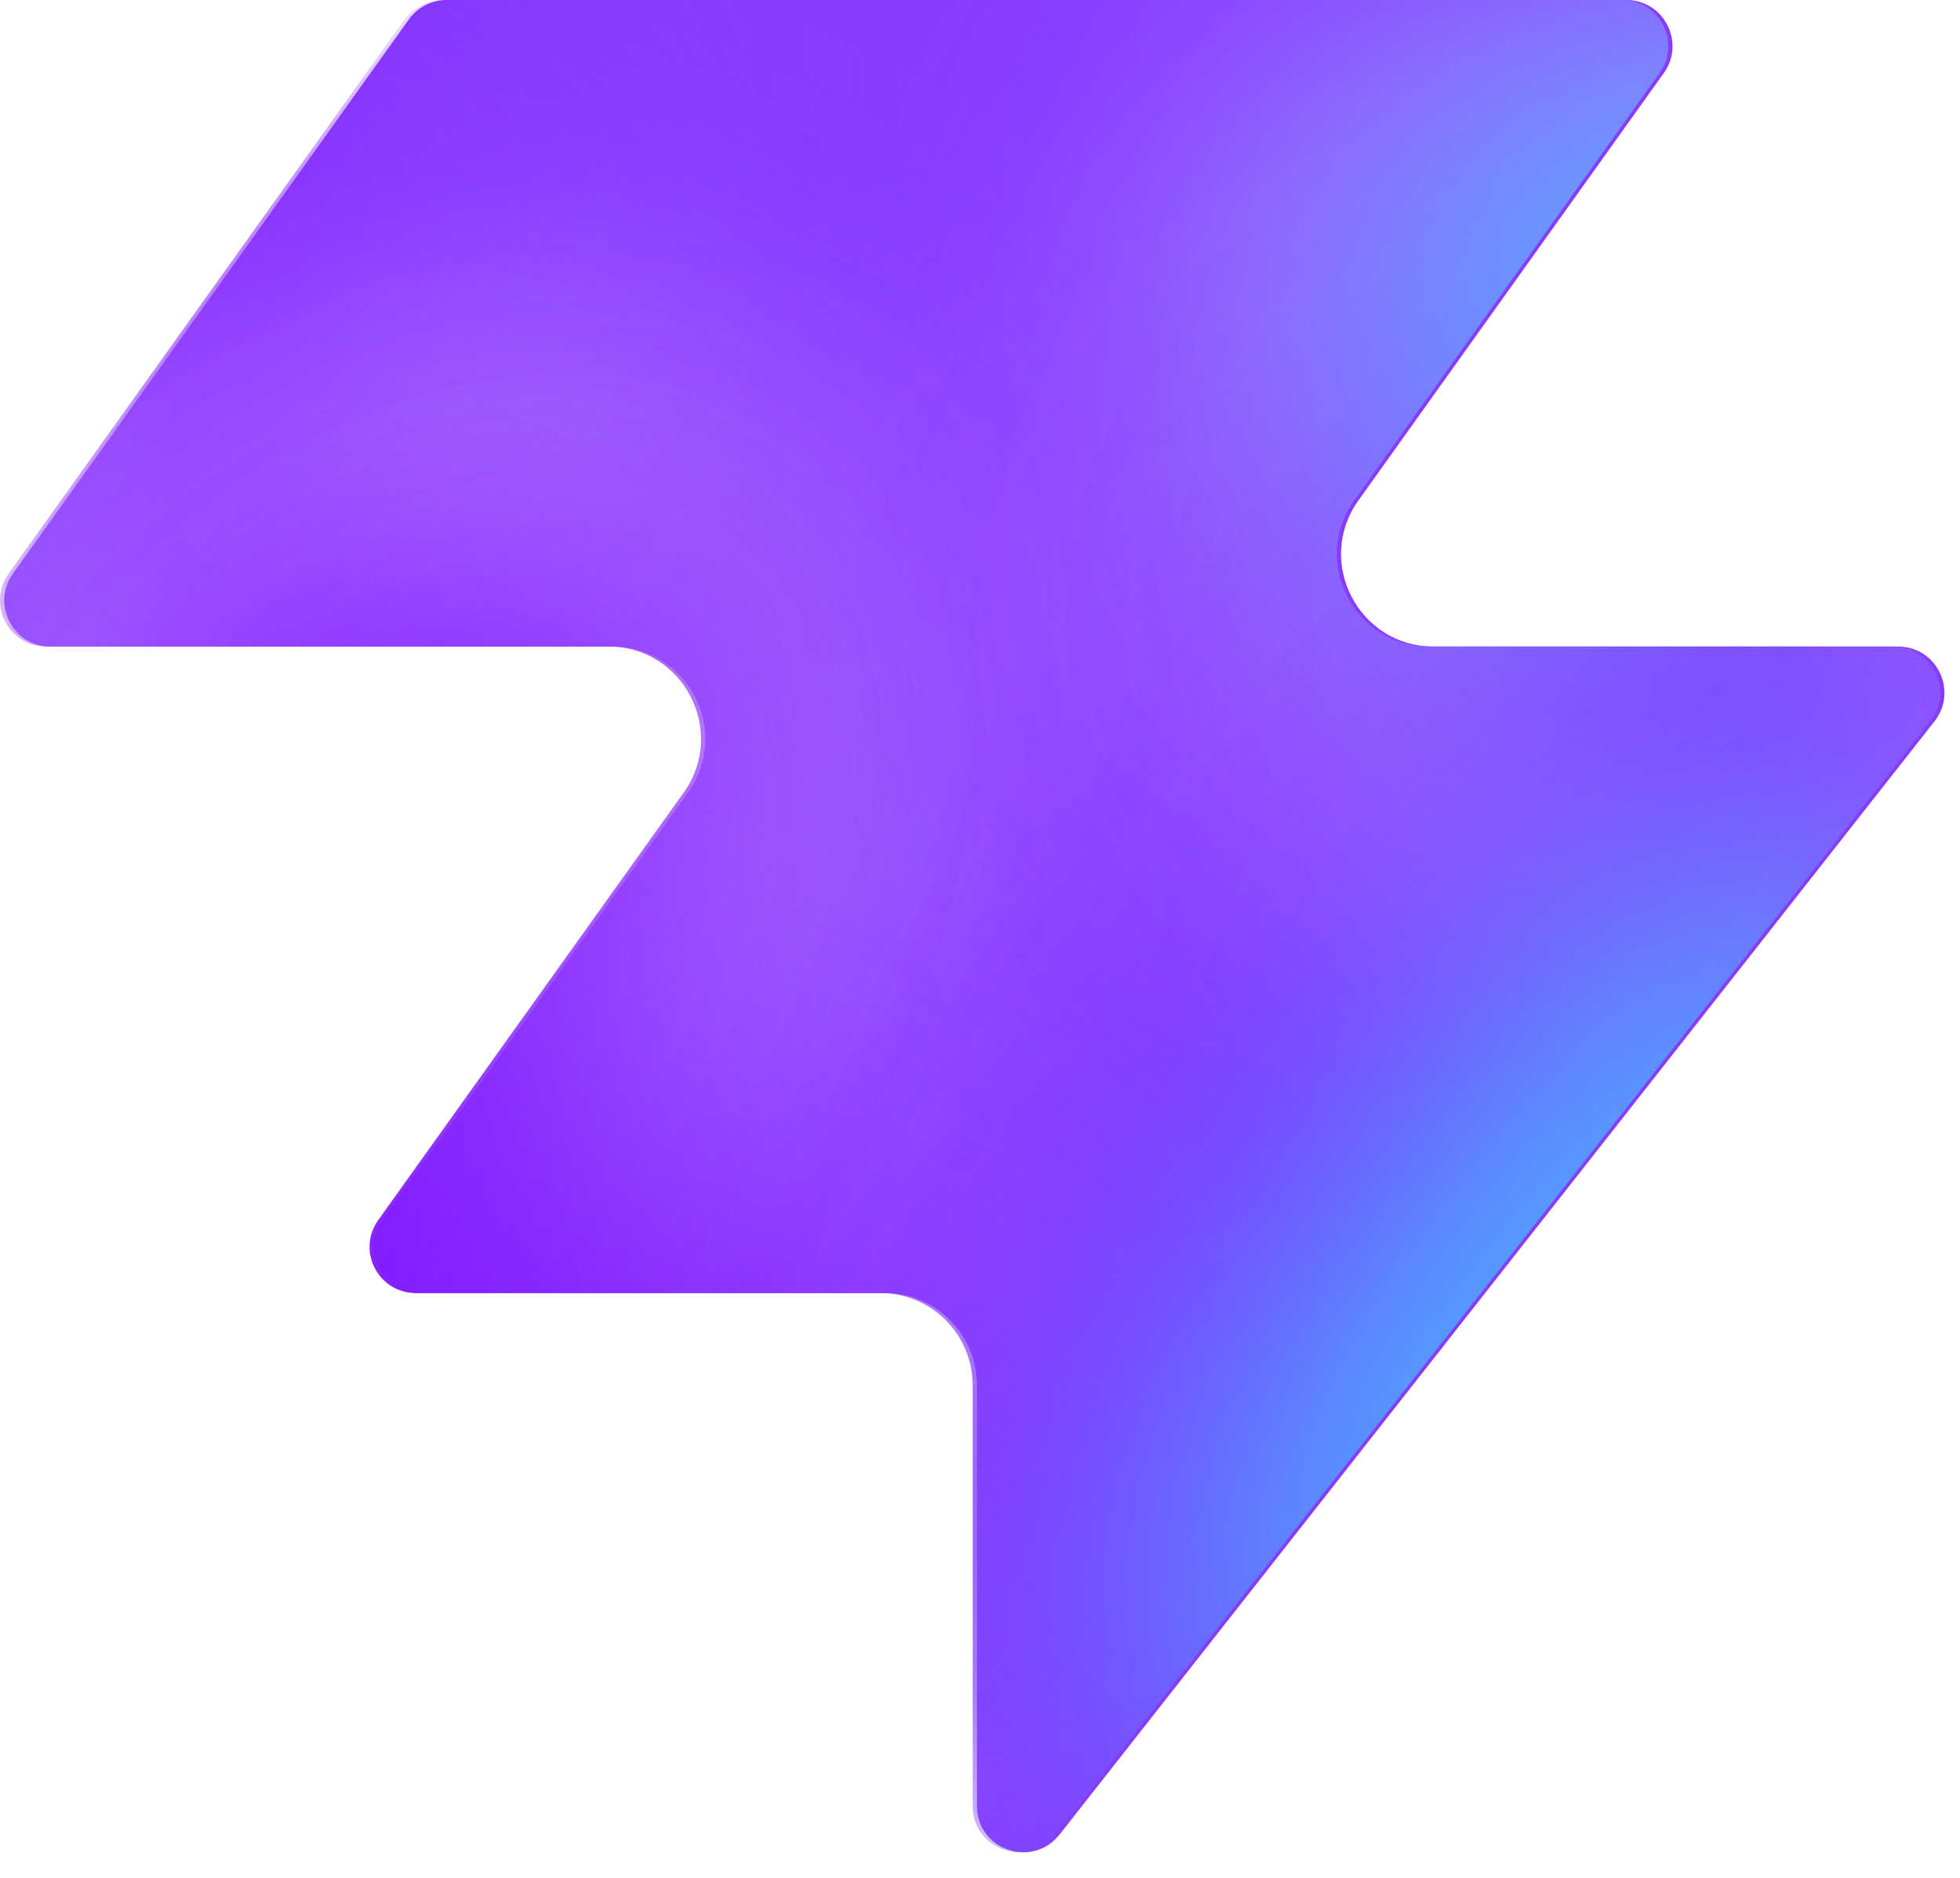
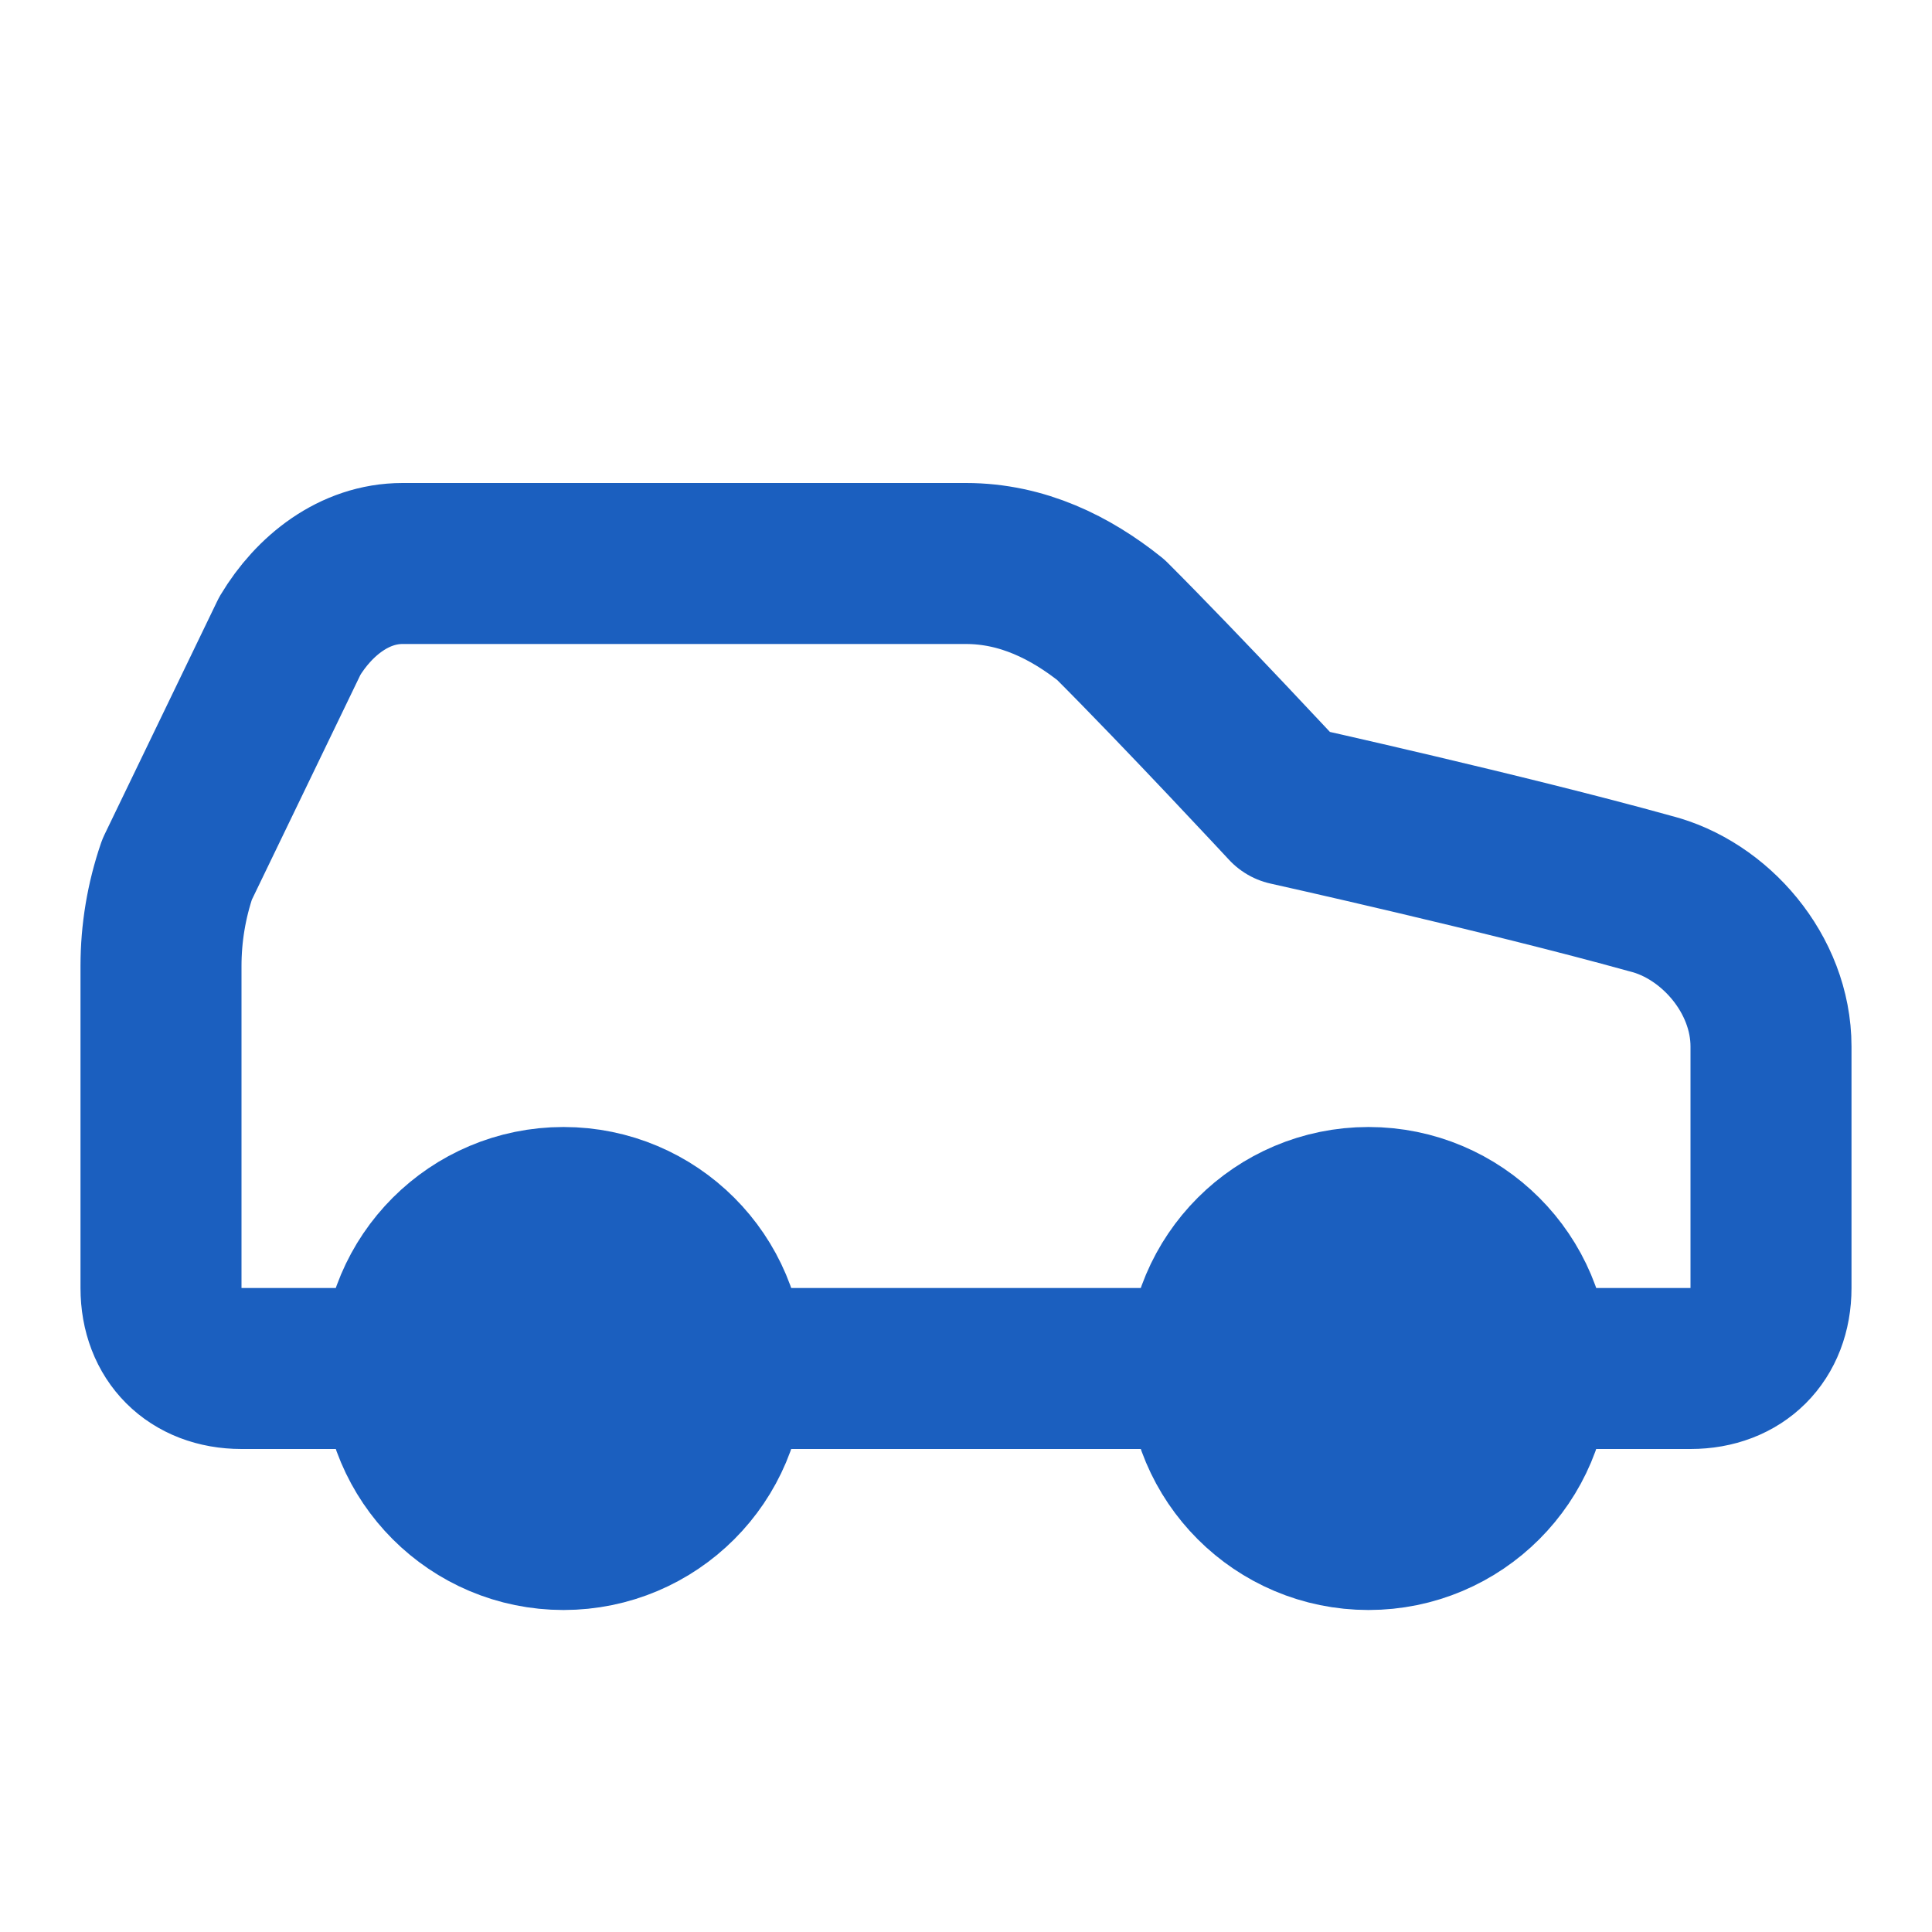
- <svg xmlns="http://www.w3.org/2000/svg" width="48" height="46" fill="none" viewBox="0 0 48 46">
-   <path fill="#863bff" d="M25.946 44.938c-.664.845-2.021.375-2.021-.698V33.937a2.26 2.26 0 0 0-2.262-2.262H10.287c-.92 0-1.456-1.04-.92-1.788l7.48-10.471c1.07-1.497 0-3.578-1.842-3.578H1.237c-.92 0-1.456-1.04-.92-1.788L10.013.474c.214-.297.556-.474.92-.474h28.894c.92 0 1.456 1.04.92 1.788l-7.48 10.471c-1.07 1.498 0 3.579 1.842 3.579h11.377c.943 0 1.473 1.088.89 1.83L25.947 44.94z" style="fill:#863bff;fill:color(display-p3 .525 .23 1);fill-opacity:1" />
-   <mask id="a" width="48" height="46" x="0" y="0" maskUnits="userSpaceOnUse" style="mask-type:alpha">
-     <path fill="#000" d="M25.842 44.938c-.664.844-2.021.375-2.021-.698V33.937a2.26 2.26 0 0 0-2.262-2.262H10.183c-.92 0-1.456-1.04-.92-1.788l7.48-10.471c1.07-1.498 0-3.579-1.842-3.579H1.133c-.92 0-1.456-1.04-.92-1.787L9.91.473c.214-.297.556-.474.92-.474h28.894c.92 0 1.456 1.04.92 1.788l-7.48 10.471c-1.07 1.498 0 3.578 1.842 3.578h11.377c.943 0 1.473 1.088.89 1.832L25.843 44.94z" style="fill:#000;fill-opacity:1" />
-   </mask>
-   <g mask="url(#a)">
-     <g filter="url(#b)">
-       <ellipse cx="5.508" cy="14.704" fill="#ede6ff" rx="5.508" ry="14.704" style="fill:#ede6ff;fill:color(display-p3 .927 .903 1);fill-opacity:1" transform="matrix(.00324 1 1 -.00324 -4.47 31.516)" />
-     </g>
-     <g filter="url(#c)">
-       <ellipse cx="10.399" cy="29.851" fill="#ede6ff" rx="10.399" ry="29.851" style="fill:#ede6ff;fill:color(display-p3 .927 .903 1);fill-opacity:1" transform="matrix(.00324 1 1 -.00324 -39.328 7.883)" />
-     </g>
-     <g filter="url(#d)">
-       <ellipse cx="5.508" cy="30.487" fill="#7e14ff" rx="5.508" ry="30.487" style="fill:#7e14ff;fill:color(display-p3 .492 .077 1);fill-opacity:1" transform="rotate(89.814 -25.913 -14.639)scale(1 -1)" />
-     </g>
-     <g filter="url(#e)">
-       <ellipse cx="5.508" cy="30.599" fill="#7e14ff" rx="5.508" ry="30.599" style="fill:#7e14ff;fill:color(display-p3 .492 .077 1);fill-opacity:1" transform="rotate(89.814 -32.644 -3.334)scale(1 -1)" />
-     </g>
-     <g filter="url(#f)">
-       <ellipse cx="5.508" cy="30.599" fill="#7e14ff" rx="5.508" ry="30.599" style="fill:#7e14ff;fill:color(display-p3 .492 .077 1);fill-opacity:1" transform="matrix(.00324 1 1 -.00324 -34.34 30.47)" />
-     </g>
-     <g filter="url(#g)">
-       <ellipse cx="14.072" cy="22.078" fill="#ede6ff" rx="14.072" ry="22.078" style="fill:#ede6ff;fill:color(display-p3 .927 .903 1);fill-opacity:1" transform="rotate(93.35 24.506 48.493)scale(-1 1)" />
-     </g>
-     <g filter="url(#h)">
-       <ellipse cx="3.47" cy="21.501" fill="#7e14ff" rx="3.47" ry="21.501" style="fill:#7e14ff;fill:color(display-p3 .492 .077 1);fill-opacity:1" transform="rotate(89.009 28.708 47.59)scale(-1 1)" />
-     </g>
-     <g filter="url(#i)">
-       <ellipse cx="3.47" cy="21.501" fill="#7e14ff" rx="3.47" ry="21.501" style="fill:#7e14ff;fill:color(display-p3 .492 .077 1);fill-opacity:1" transform="rotate(89.009 28.708 47.59)scale(-1 1)" />
-     </g>
-     <g filter="url(#j)">
-       <ellipse cx=".387" cy="8.972" fill="#7e14ff" rx="4.407" ry="29.108" style="fill:#7e14ff;fill:color(display-p3 .492 .077 1);fill-opacity:1" transform="rotate(39.51 .387 8.972)" />
-     </g>
-     <g filter="url(#k)">
-       <ellipse cx="47.523" cy="-6.092" fill="#7e14ff" rx="4.407" ry="29.108" style="fill:#7e14ff;fill:color(display-p3 .492 .077 1);fill-opacity:1" transform="rotate(37.892 47.523 -6.092)" />
-     </g>
-     <g filter="url(#l)">
-       <ellipse cx="41.412" cy="6.333" fill="#47bfff" rx="5.971" ry="9.665" style="fill:#47bfff;fill:color(display-p3 .28 .748 1);fill-opacity:1" transform="rotate(37.892 41.412 6.333)" />
-     </g>
-     <g filter="url(#m)">
-       <ellipse cx="-1.879" cy="38.332" fill="#7e14ff" rx="4.407" ry="29.108" style="fill:#7e14ff;fill:color(display-p3 .492 .077 1);fill-opacity:1" transform="rotate(37.892 -1.88 38.332)" />
-     </g>
-     <g filter="url(#n)">
-       <ellipse cx="-1.879" cy="38.332" fill="#7e14ff" rx="4.407" ry="29.108" style="fill:#7e14ff;fill:color(display-p3 .492 .077 1);fill-opacity:1" transform="rotate(37.892 -1.88 38.332)" />
-     </g>
-     <g filter="url(#o)">
-       <ellipse cx="35.651" cy="29.907" fill="#7e14ff" rx="4.407" ry="29.108" style="fill:#7e14ff;fill:color(display-p3 .492 .077 1);fill-opacity:1" transform="rotate(37.892 35.651 29.907)" />
-     </g>
-     <g filter="url(#p)">
-       <ellipse cx="38.418" cy="32.4" fill="#47bfff" rx="5.971" ry="15.297" style="fill:#47bfff;fill:color(display-p3 .28 .748 1);fill-opacity:1" transform="rotate(37.892 38.418 32.4)" />
-     </g>
-   </g>
-   <defs>
-     <filter id="b" width="60.045" height="41.654" x="-19.77" y="16.149" color-interpolation-filters="sRGB" filterUnits="userSpaceOnUse">
-       <feFlood flood-opacity="0" result="BackgroundImageFix" />
-       <feBlend in="SourceGraphic" in2="BackgroundImageFix" result="shape" />
-       <feGaussianBlur result="effect1_foregroundBlur_2002_17158" stdDeviation="7.659" />
-     </filter>
-     <filter id="c" width="90.34" height="51.437" x="-54.613" y="-7.533" color-interpolation-filters="sRGB" filterUnits="userSpaceOnUse">
-       <feFlood flood-opacity="0" result="BackgroundImageFix" />
-       <feBlend in="SourceGraphic" in2="BackgroundImageFix" result="shape" />
-       <feGaussianBlur result="effect1_foregroundBlur_2002_17158" stdDeviation="7.659" />
-     </filter>
-     <filter id="d" width="79.355" height="29.4" x="-49.64" y="2.03" color-interpolation-filters="sRGB" filterUnits="userSpaceOnUse">
-       <feFlood flood-opacity="0" result="BackgroundImageFix" />
-       <feBlend in="SourceGraphic" in2="BackgroundImageFix" result="shape" />
-       <feGaussianBlur result="effect1_foregroundBlur_2002_17158" stdDeviation="4.596" />
-     </filter>
-     <filter id="e" width="79.579" height="29.4" x="-45.045" y="20.029" color-interpolation-filters="sRGB" filterUnits="userSpaceOnUse">
-       <feFlood flood-opacity="0" result="BackgroundImageFix" />
-       <feBlend in="SourceGraphic" in2="BackgroundImageFix" result="shape" />
-       <feGaussianBlur result="effect1_foregroundBlur_2002_17158" stdDeviation="4.596" />
-     </filter>
-     <filter id="f" width="79.579" height="29.4" x="-43.513" y="21.178" color-interpolation-filters="sRGB" filterUnits="userSpaceOnUse">
-       <feFlood flood-opacity="0" result="BackgroundImageFix" />
-       <feBlend in="SourceGraphic" in2="BackgroundImageFix" result="shape" />
-       <feGaussianBlur result="effect1_foregroundBlur_2002_17158" stdDeviation="4.596" />
-     </filter>
-     <filter id="g" width="74.749" height="58.852" x="15.756" y="-17.901" color-interpolation-filters="sRGB" filterUnits="userSpaceOnUse">
-       <feFlood flood-opacity="0" result="BackgroundImageFix" />
-       <feBlend in="SourceGraphic" in2="BackgroundImageFix" result="shape" />
-       <feGaussianBlur result="effect1_foregroundBlur_2002_17158" stdDeviation="7.659" />
-     </filter>
-     <filter id="h" width="61.377" height="25.362" x="23.548" y="2.284" color-interpolation-filters="sRGB" filterUnits="userSpaceOnUse">
-       <feFlood flood-opacity="0" result="BackgroundImageFix" />
-       <feBlend in="SourceGraphic" in2="BackgroundImageFix" result="shape" />
-       <feGaussianBlur result="effect1_foregroundBlur_2002_17158" stdDeviation="4.596" />
-     </filter>
-     <filter id="i" width="61.377" height="25.362" x="23.548" y="2.284" color-interpolation-filters="sRGB" filterUnits="userSpaceOnUse">
-       <feFlood flood-opacity="0" result="BackgroundImageFix" />
-       <feBlend in="SourceGraphic" in2="BackgroundImageFix" result="shape" />
-       <feGaussianBlur result="effect1_foregroundBlur_2002_17158" stdDeviation="4.596" />
-     </filter>
-     <filter id="j" width="56.045" height="63.649" x="-27.636" y="-22.853" color-interpolation-filters="sRGB" filterUnits="userSpaceOnUse">
-       <feFlood flood-opacity="0" result="BackgroundImageFix" />
-       <feBlend in="SourceGraphic" in2="BackgroundImageFix" result="shape" />
-       <feGaussianBlur result="effect1_foregroundBlur_2002_17158" stdDeviation="4.596" />
-     </filter>
-     <filter id="k" width="54.814" height="64.646" x="20.116" y="-38.415" color-interpolation-filters="sRGB" filterUnits="userSpaceOnUse">
-       <feFlood flood-opacity="0" result="BackgroundImageFix" />
-       <feBlend in="SourceGraphic" in2="BackgroundImageFix" result="shape" />
-       <feGaussianBlur result="effect1_foregroundBlur_2002_17158" stdDeviation="4.596" />
-     </filter>
-     <filter id="l" width="33.541" height="35.313" x="24.641" y="-11.323" color-interpolation-filters="sRGB" filterUnits="userSpaceOnUse">
-       <feFlood flood-opacity="0" result="BackgroundImageFix" />
-       <feBlend in="SourceGraphic" in2="BackgroundImageFix" result="shape" />
-       <feGaussianBlur result="effect1_foregroundBlur_2002_17158" stdDeviation="4.596" />
-     </filter>
-     <filter id="m" width="54.814" height="64.646" x="-29.286" y="6.009" color-interpolation-filters="sRGB" filterUnits="userSpaceOnUse">
-       <feFlood flood-opacity="0" result="BackgroundImageFix" />
-       <feBlend in="SourceGraphic" in2="BackgroundImageFix" result="shape" />
-       <feGaussianBlur result="effect1_foregroundBlur_2002_17158" stdDeviation="4.596" />
-     </filter>
-     <filter id="n" width="54.814" height="64.646" x="-29.286" y="6.009" color-interpolation-filters="sRGB" filterUnits="userSpaceOnUse">
-       <feFlood flood-opacity="0" result="BackgroundImageFix" />
-       <feBlend in="SourceGraphic" in2="BackgroundImageFix" result="shape" />
-       <feGaussianBlur result="effect1_foregroundBlur_2002_17158" stdDeviation="4.596" />
-     </filter>
-     <filter id="o" width="54.814" height="64.646" x="8.244" y="-2.416" color-interpolation-filters="sRGB" filterUnits="userSpaceOnUse">
-       <feFlood flood-opacity="0" result="BackgroundImageFix" />
-       <feBlend in="SourceGraphic" in2="BackgroundImageFix" result="shape" />
-       <feGaussianBlur result="effect1_foregroundBlur_2002_17158" stdDeviation="4.596" />
-     </filter>
-     <filter id="p" width="39.409" height="43.623" x="18.713" y="10.588" color-interpolation-filters="sRGB" filterUnits="userSpaceOnUse">
-       <feFlood flood-opacity="0" result="BackgroundImageFix" />
-       <feBlend in="SourceGraphic" in2="BackgroundImageFix" result="shape" />
-       <feGaussianBlur result="effect1_foregroundBlur_2002_17158" stdDeviation="4.596" />
-     </filter>
-   </defs>
+ <svg xmlns="http://www.w3.org/2000/svg" viewBox="0 0 24 24" fill="none" stroke="#1B5FBF" stroke-width="2" stroke-linecap="round" stroke-linejoin="round">
+   <path d="M19 17h2c.6 0 1-.4 1-1v-3c0-.9-.7-1.7-1.5-1.9C18.7 10.6 16 10 16 10s-1.3-1.4-2.2-2.3c-.5-.4-1.1-.7-1.8-.7H5c-.6 0-1.1.4-1.4.9l-1.4 2.9A3.7 3.7 0 0 0 2 12v4c0 .6.4 1 1 1h2" />
+   <circle cx="7" cy="17" r="2" fill="#1B5FBF" />
+   <path d="M9 17h6" />
+   <circle cx="17" cy="17" r="2" fill="#1B5FBF" />
</svg>
